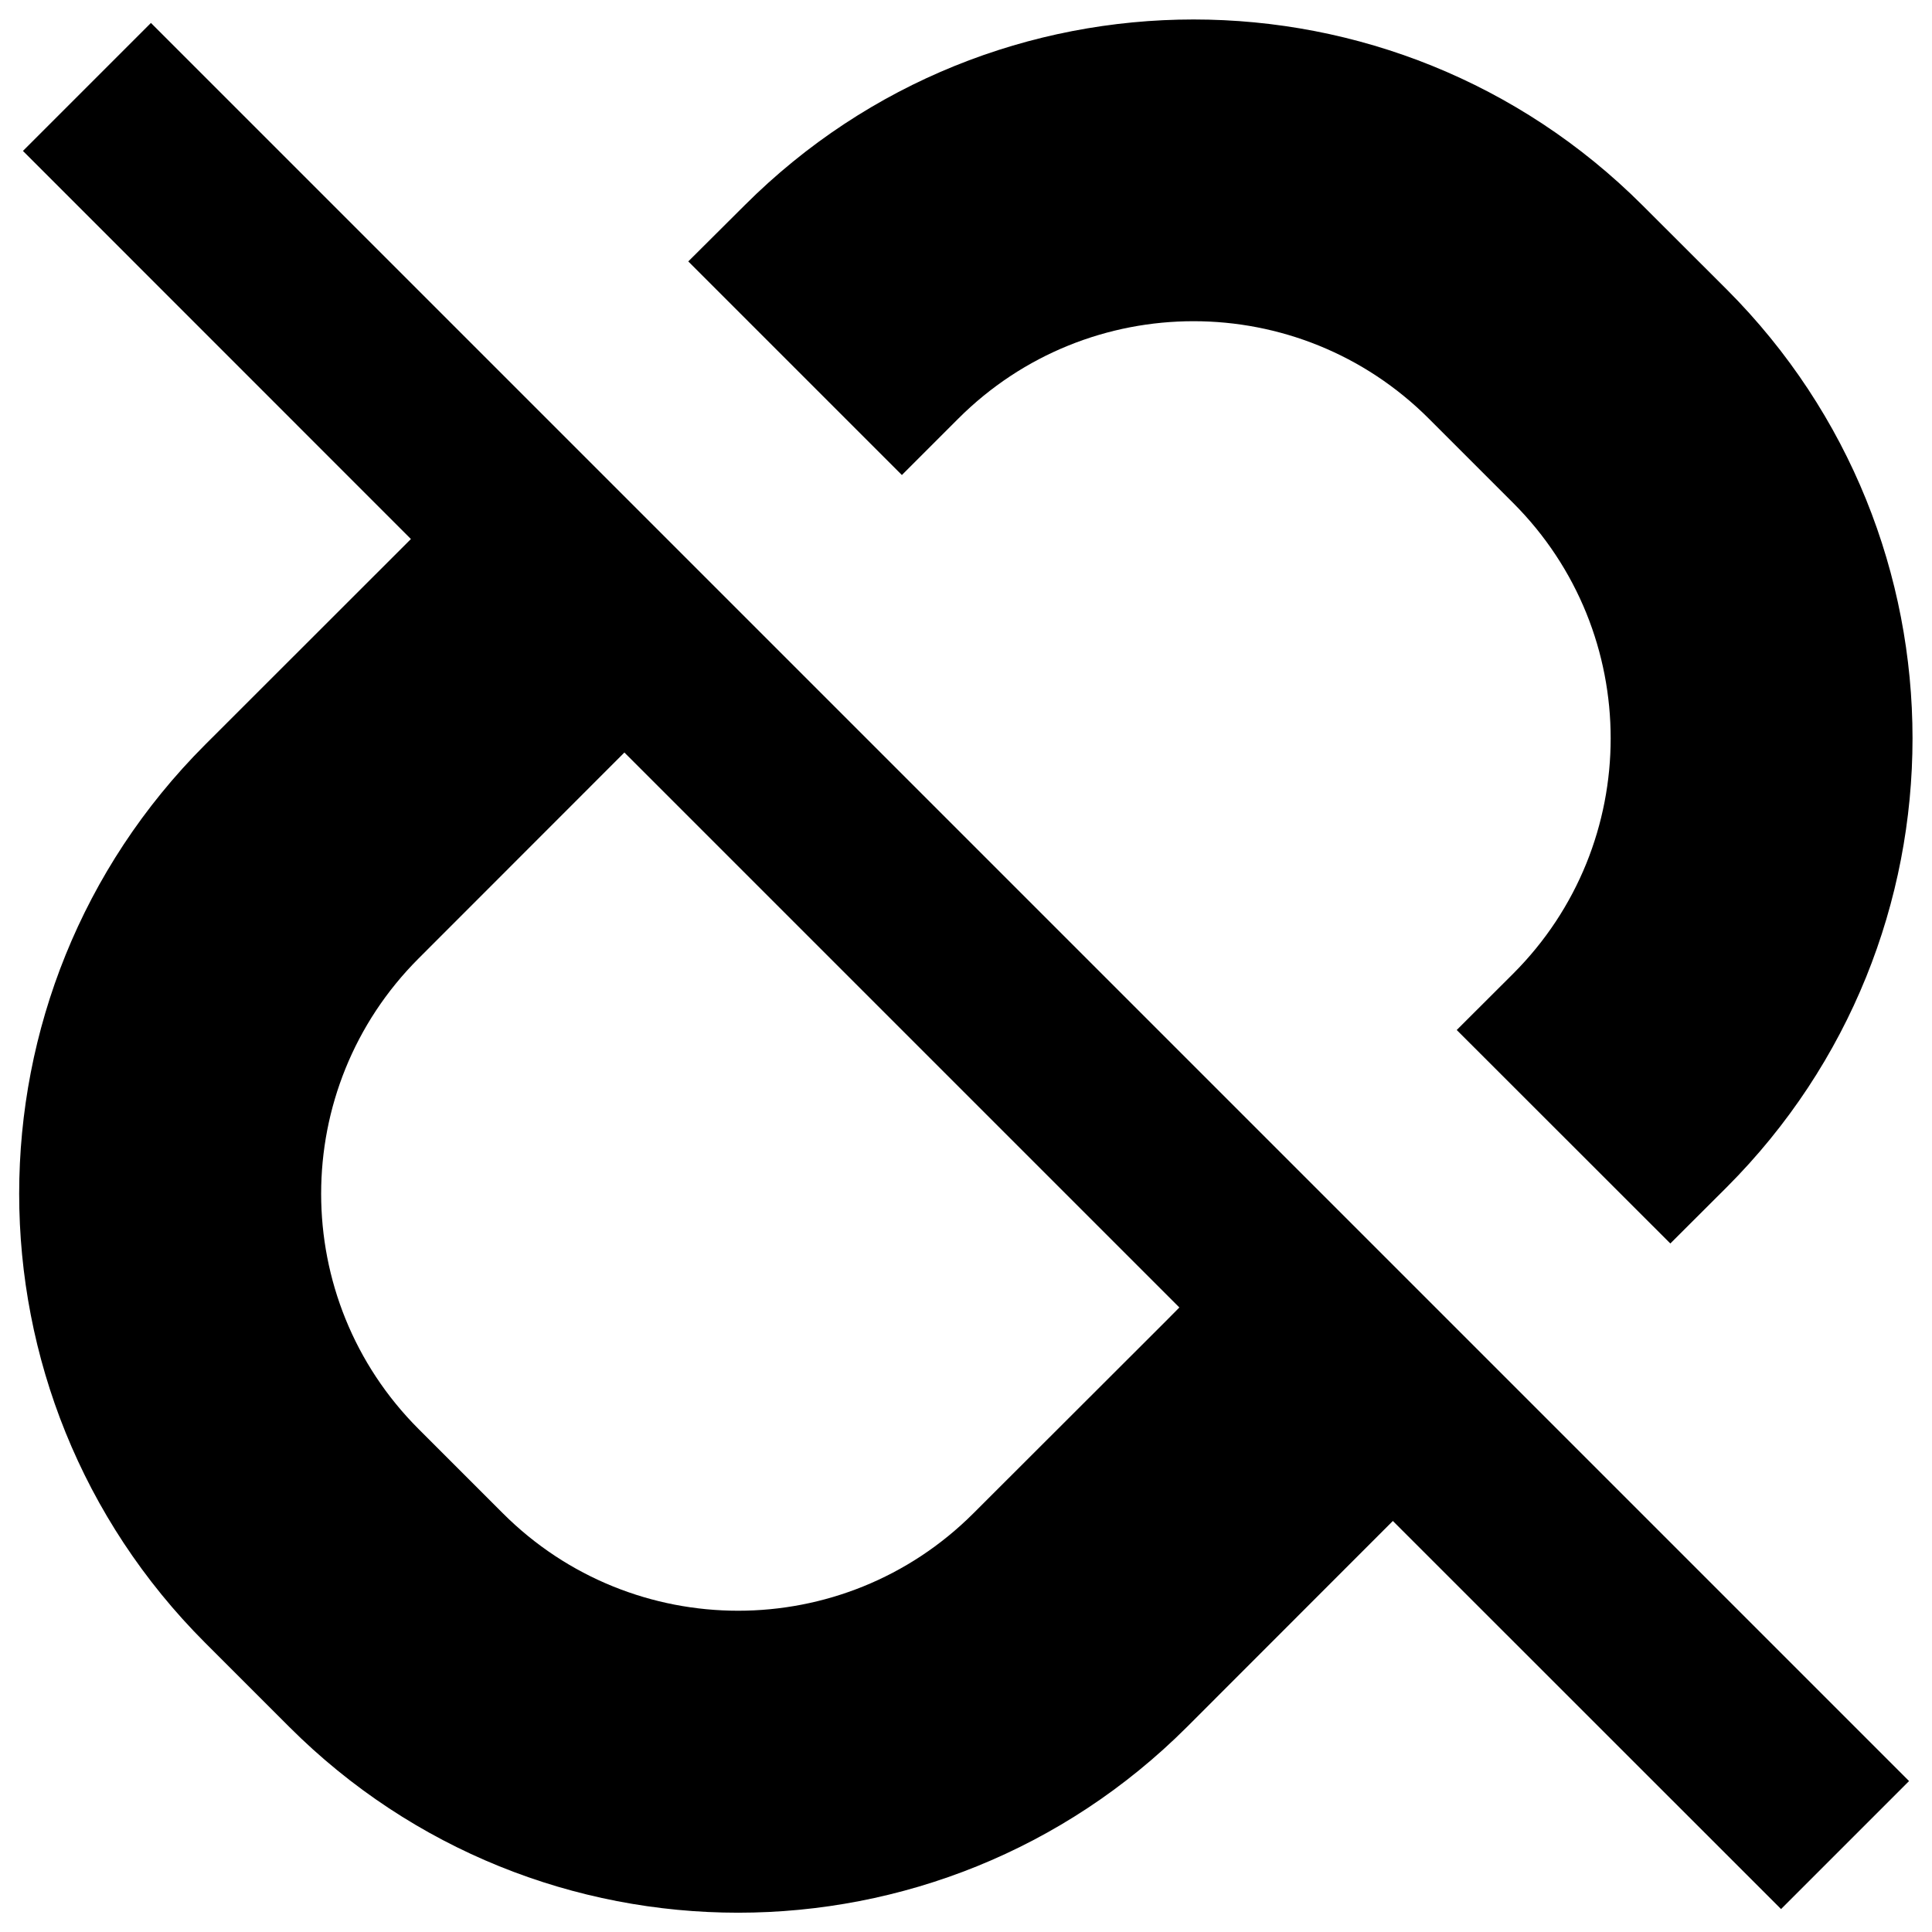
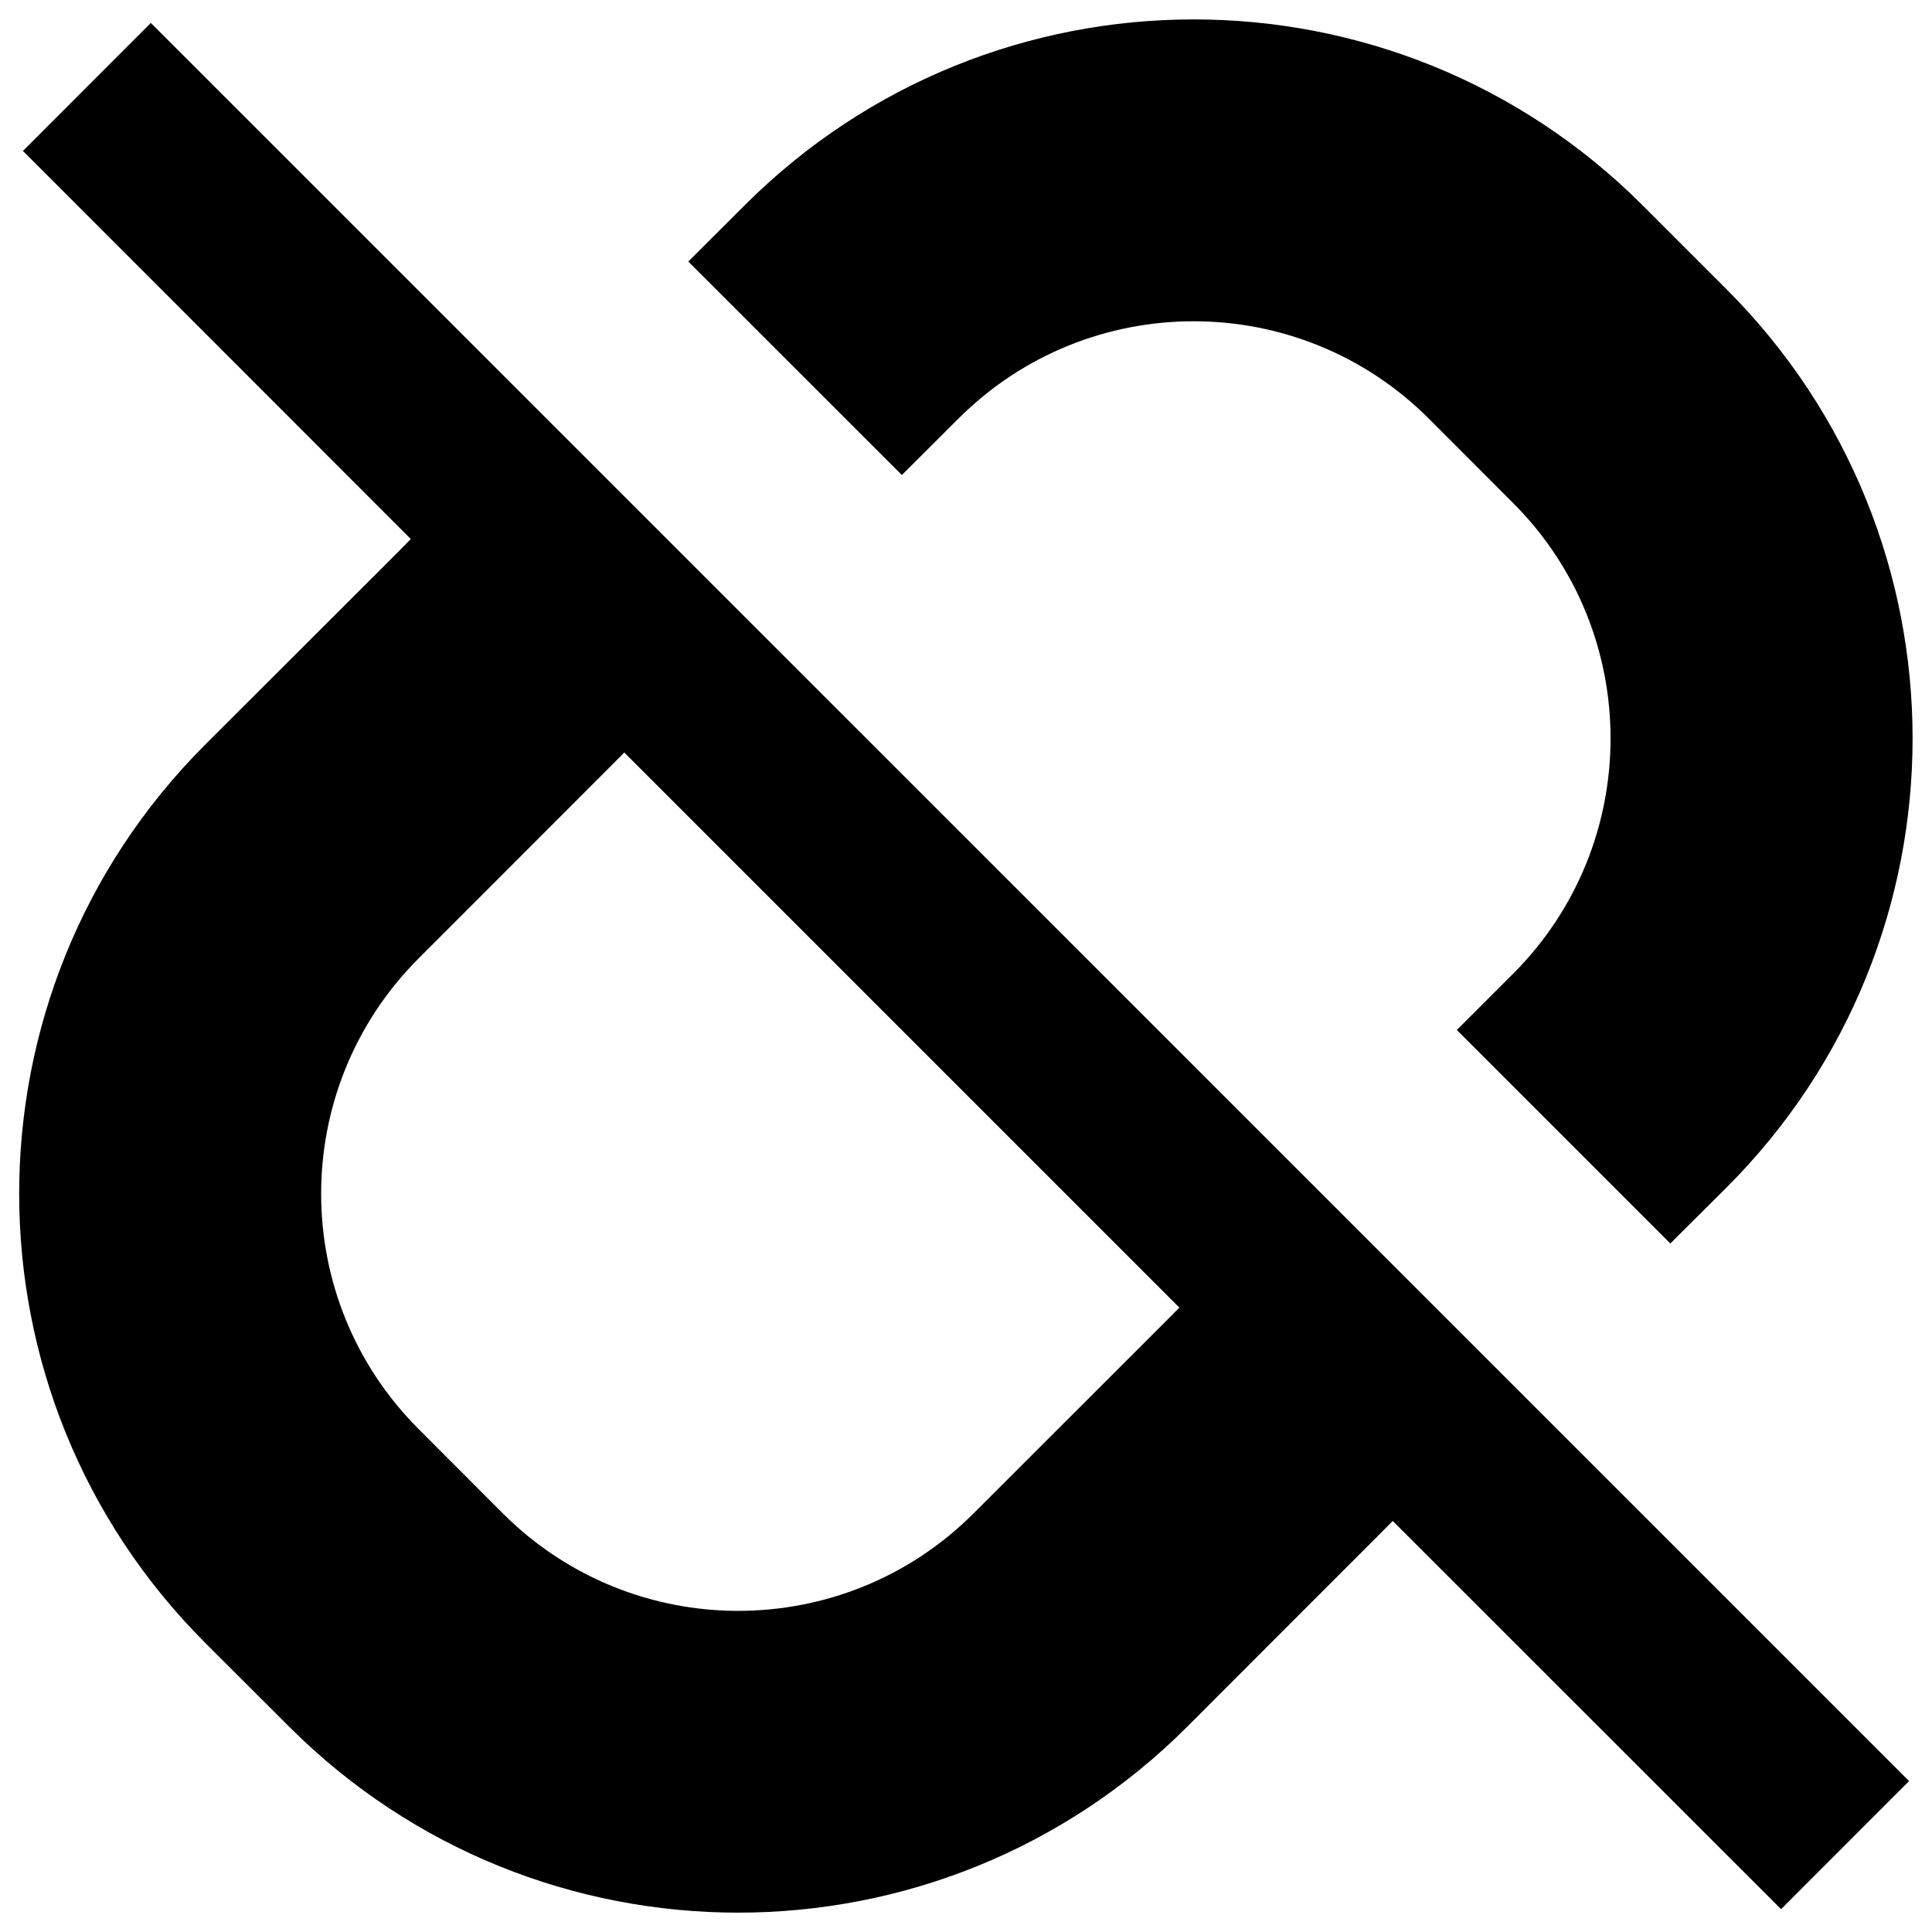
<svg xmlns="http://www.w3.org/2000/svg" viewBox="0 0 16 16" fill="currentColor">
-   <path d="m15.81 14.75-1.06 1.06-3.215-3.214-.118.118-1.586 1.587a5.26 5.26 0 0 1-7.436 0l-.697-.697a5.26 5.26 0 0 1 0-7.436l1.587-1.586.118-.118L.19 1.25 1.25.19zM5.053 6.35 3.467 7.937a2.756 2.756 0 0 0 0 3.898l.697.697a2.756 2.756 0 0 0 3.898 0l1.587-1.585.118-.119-4.596-4.596zM6.167 1.7a5.26 5.26 0 0 1 7.435 0l.698.697a5.26 5.26 0 0 1 0 7.435l-.467.466-1.769-1.768.467-.466a2.756 2.756 0 0 0 0-3.899l-.697-.697a2.756 2.756 0 0 0-3.899 0l-.466.466L5.7 2.165z" />
+   <path d="m15.81 14.75-1.06 1.061-3.216-3.215-.117.118-1.586 1.587a5.26 5.26 0 0 1-7.435 0l-.698-.697a5.26 5.26 0 0 1 0-7.436l1.587-1.585.117-.119L.19 1.25 1.249.19zM5.053 6.35 3.467 7.937a2.756 2.756 0 0 0 0 3.898l.697.698a2.757 2.757 0 0 0 3.899 0l1.587-1.586.117-.118L5.17 6.232zM6.167 1.7a5.26 5.26 0 0 1 7.436 0l.697.697a5.26 5.26 0 0 1 0 7.436l-.467.465-1.768-1.768.466-.466a2.757 2.757 0 0 0 0-3.898l-.697-.698a2.756 2.756 0 0 0-3.898 0l-.467.466L5.7 2.166z" />
</svg>
